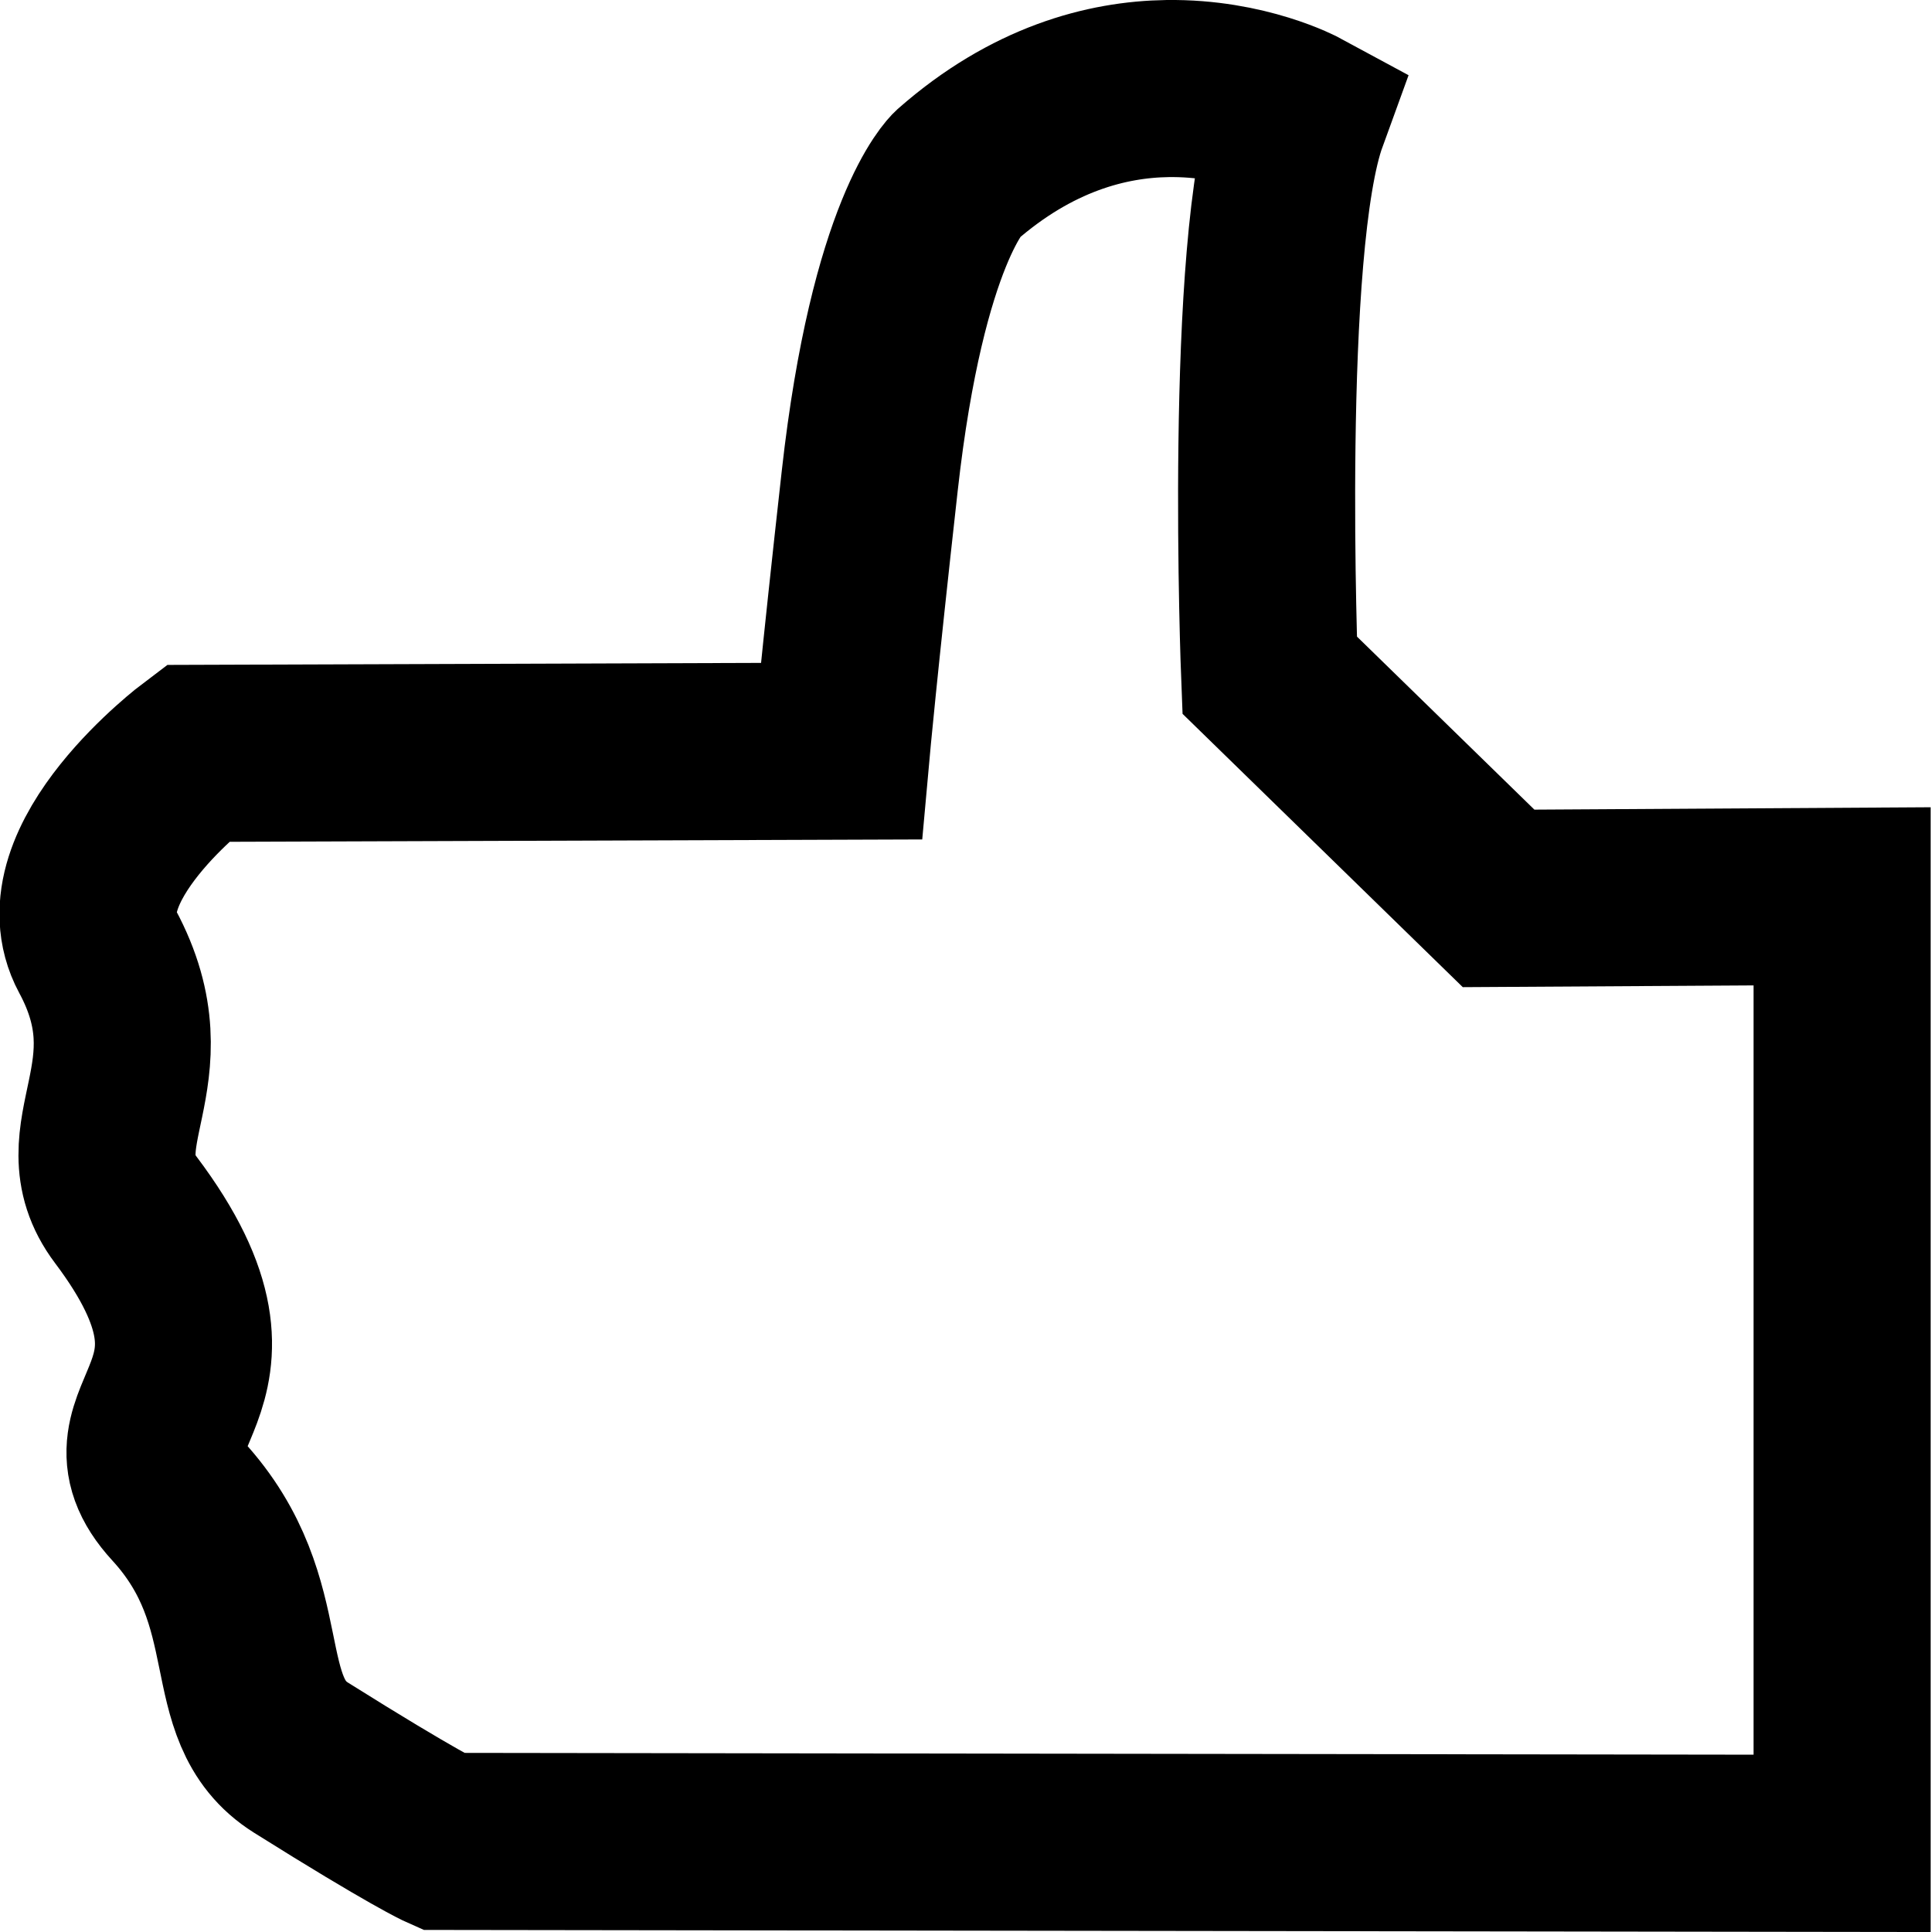
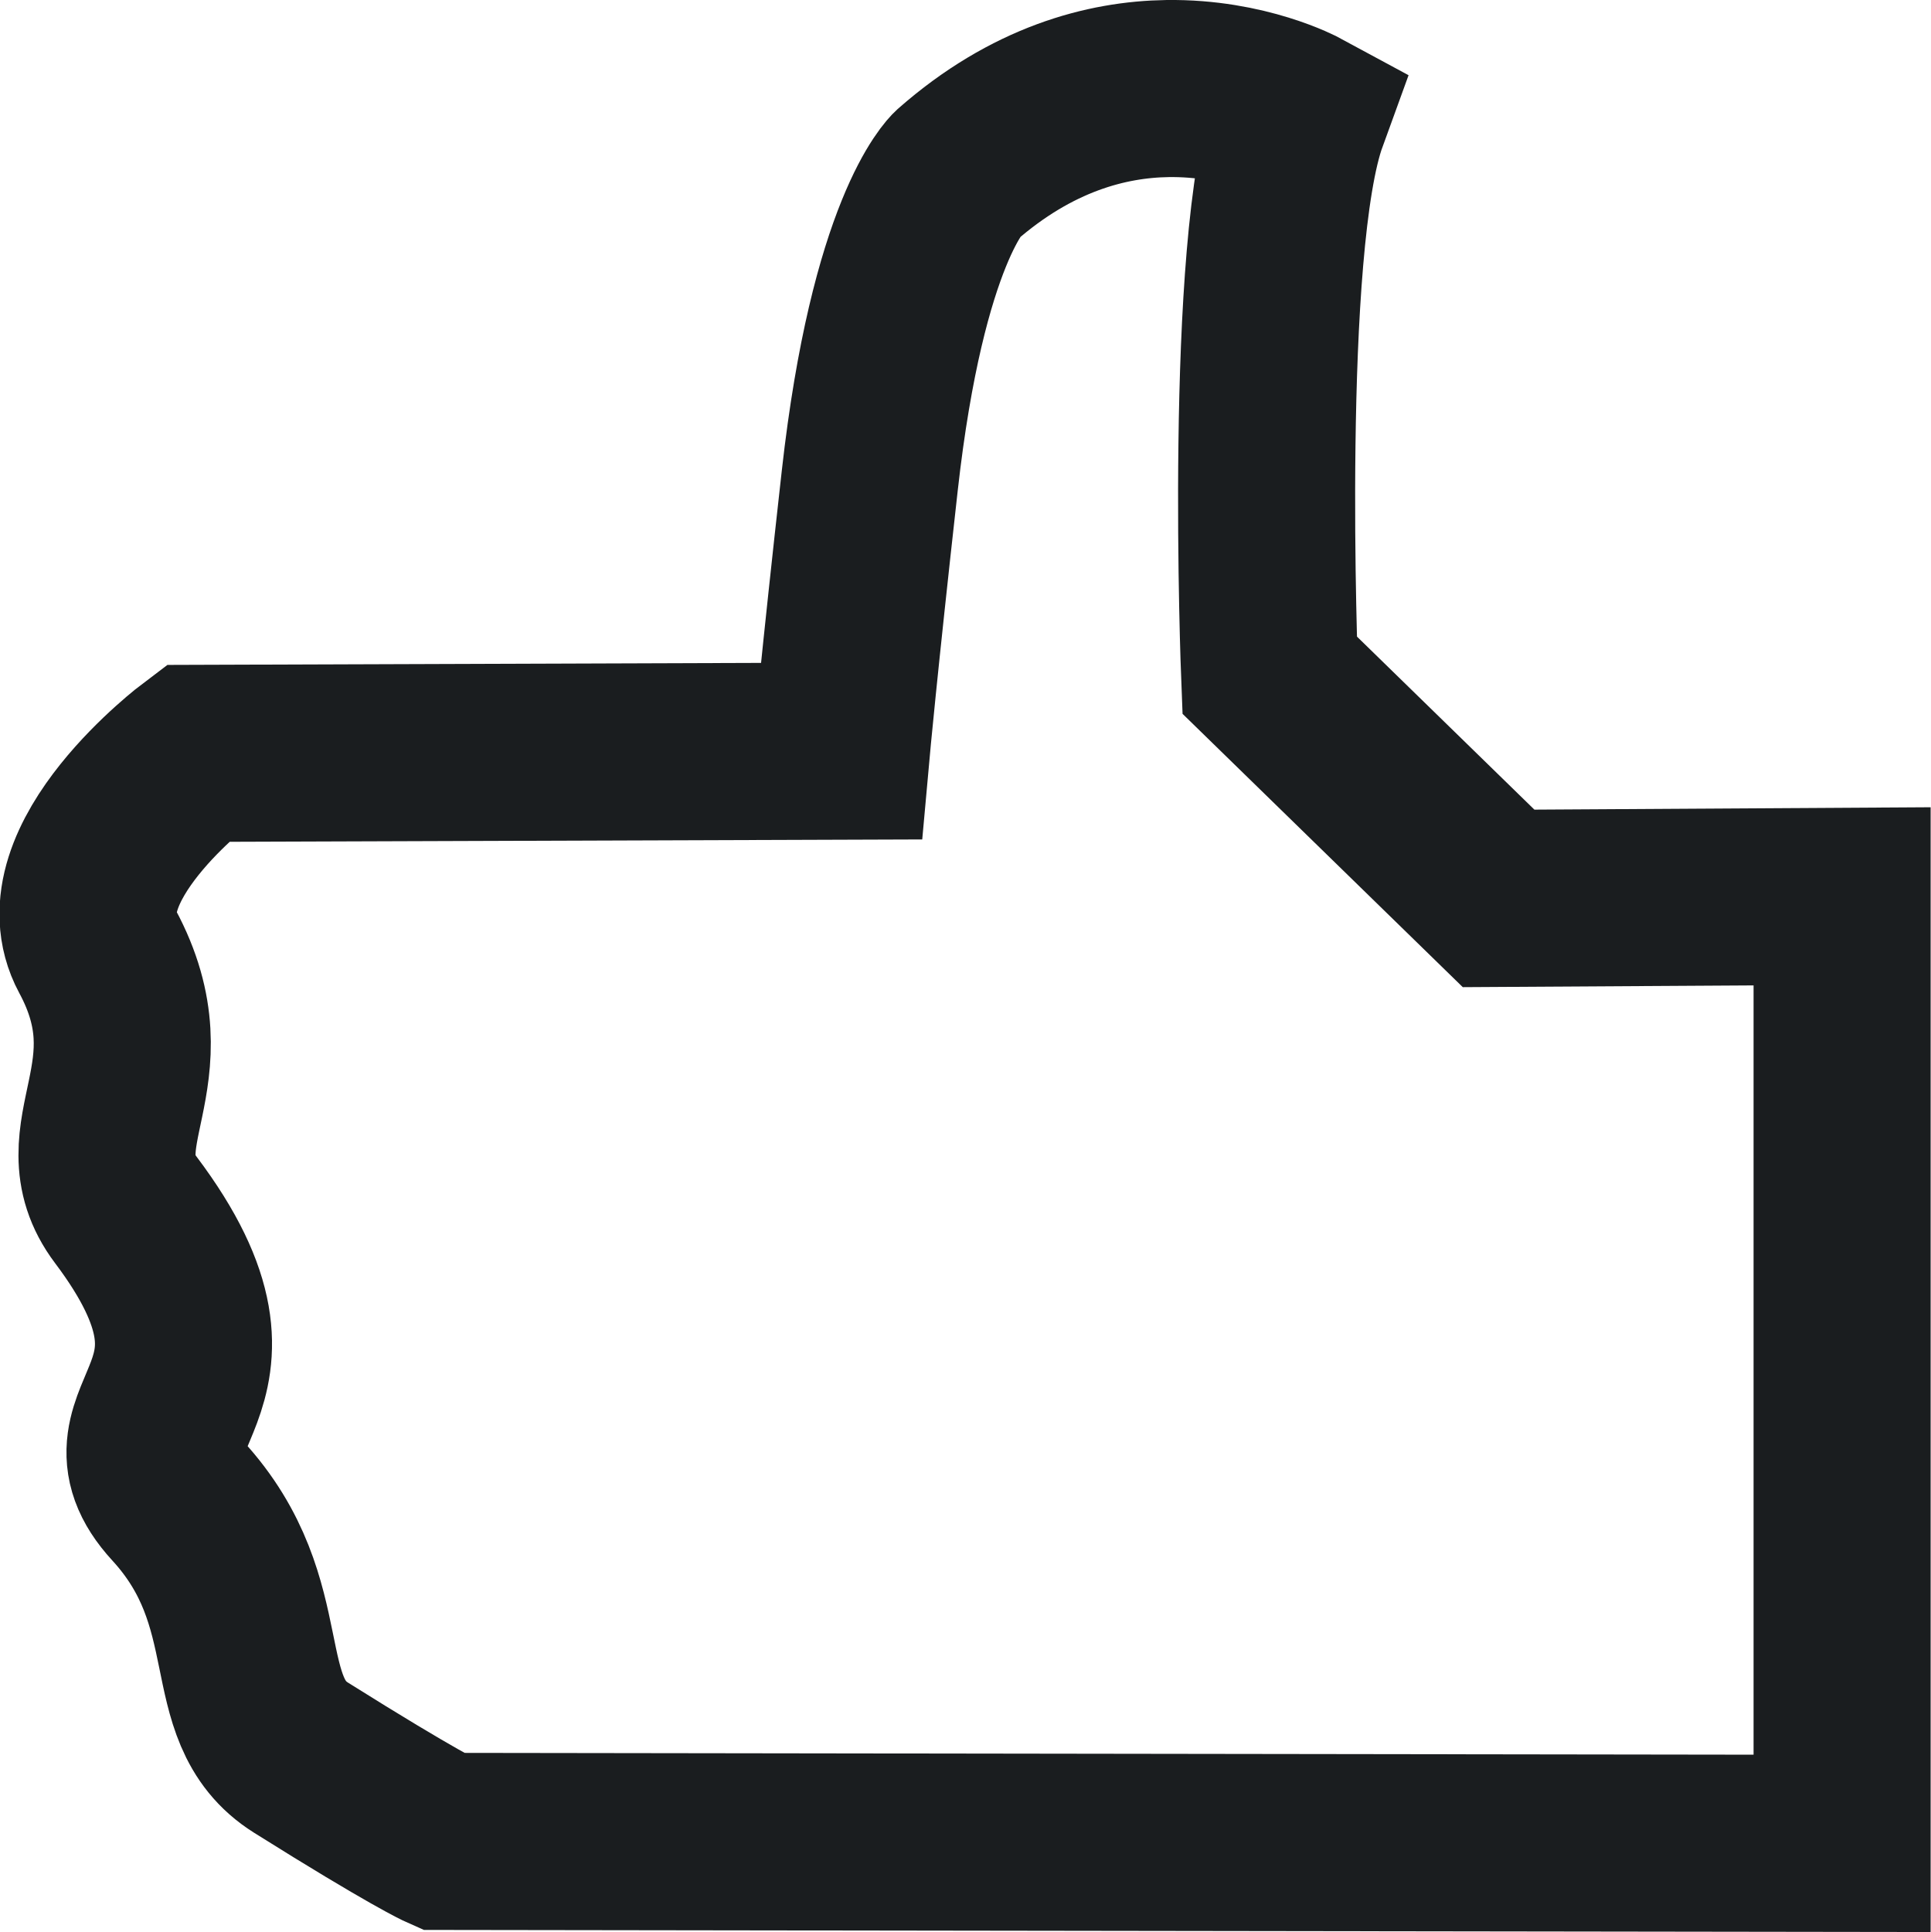
<svg xmlns="http://www.w3.org/2000/svg" width="32.711" height="32.729" viewBox="0 0 32.711 32.729" version="1.1" id="svg1" xmlnsSvg="http://www.w3.org/2000/svg">
  <defs id="defs1" />
-   <g id="layer1" transform="translate(0.337741,0.3162548)">
-     <path d="m 19.441,1.184 c -1.026,0.015 -2.295,0.344 -3.568,1.463 0,0 -0.999,0.923 -1.475,5.18 C 14.041,11.023 13.916,12.409 13.916,12.409 L 3.002,12.446 c 0,0 -2.489,1.871 -1.691,3.352 1.13,2.097 -0.471,3.115 0.483,4.382 2.358,3.13 -0.471,3.458 0.878,4.927 1.614,1.758 0.774,3.526 2.091,4.353 1.922,1.206 2.4,1.418 2.4,1.418 l 23.709,0.033 V 14.868 l -5.82,0.035 -3.879,-3.783 c 0,0 -0.288,-7.287 0.502,-9.459 0,0 -0.916,-0.496 -2.234,-0.477 z" style="opacity:1;fill:none;fill-opacity:1;stroke:#000000;stroke-width:3;stroke-dasharray:none" id="path6" />
-     <path d="m 20.31,2.319 c -0.816,-0.089 -3.663,0.299 -3.879,1.89 0,0 -0.608,1.379 -1.02,4.825 C 15.101,11.622 15.029,13.636 15.029,13.636 L 3.471,13.48 c 0,0 -1.901,0.734 -1.208,1.933 0.981,1.698 -0.26,3.191 0.568,4.216 2.048,2.534 -0.26,4.212 0.911,5.401 1.401,1.423 0.672,2.855 1.816,3.524 1.669,0.976 2.084,1.148 2.084,1.148 l 22.035,0.064 V 16.073 L 24.438,16.027 20.067,11.552 c 0,0 -0.213,-2.034 -0.085,-3.681 0,0 0.134,-1.703 0.178,-3.173 z" style="display:none;fill:none;stroke:#686868;stroke-width:1.258;stroke-dasharray:none;stroke-opacity:1" id="path7" />
+   <g id="layer1" transform="translate(0.337741,0.3162548)" style="stroke:#1a1d1f;stroke-opacity:1">
+     <path d="m 19.441,1.184 c -1.026,0.015 -2.295,0.344 -3.568,1.463 0,0 -0.999,0.923 -1.475,5.18 C 14.041,11.023 13.916,12.409 13.916,12.409 L 3.002,12.446 c 0,0 -2.489,1.871 -1.691,3.352 1.13,2.097 -0.471,3.115 0.483,4.382 2.358,3.13 -0.471,3.458 0.878,4.927 1.614,1.758 0.774,3.526 2.091,4.353 1.922,1.206 2.4,1.418 2.4,1.418 l 23.709,0.033 V 14.868 l -5.82,0.035 -3.879,-3.783 c 0,0 -0.288,-7.287 0.502,-9.459 0,0 -0.916,-0.496 -2.234,-0.477 z" style="opacity:1;fill:none;fill-opacity:1;stroke:#1a1d1f;stroke-width:3;stroke-dasharray:none;stroke-opacity:1" id="path6" />
+     <path d="m 20.31,2.319 c -0.816,-0.089 -3.663,0.299 -3.879,1.89 0,0 -0.608,1.379 -1.02,4.825 C 15.101,11.622 15.029,13.636 15.029,13.636 L 3.471,13.48 c 0,0 -1.901,0.734 -1.208,1.933 0.981,1.698 -0.26,3.191 0.568,4.216 2.048,2.534 -0.26,4.212 0.911,5.401 1.401,1.423 0.672,2.855 1.816,3.524 1.669,0.976 2.084,1.148 2.084,1.148 l 22.035,0.064 V 16.073 L 24.438,16.027 20.067,11.552 c 0,0 -0.213,-2.034 -0.085,-3.681 0,0 0.134,-1.703 0.178,-3.173 z" style="display:none;fill:none;stroke:#1a1d1f;stroke-width:1.258;stroke-dasharray:none;stroke-opacity:1" id="path7" />
  </g>
</svg>
